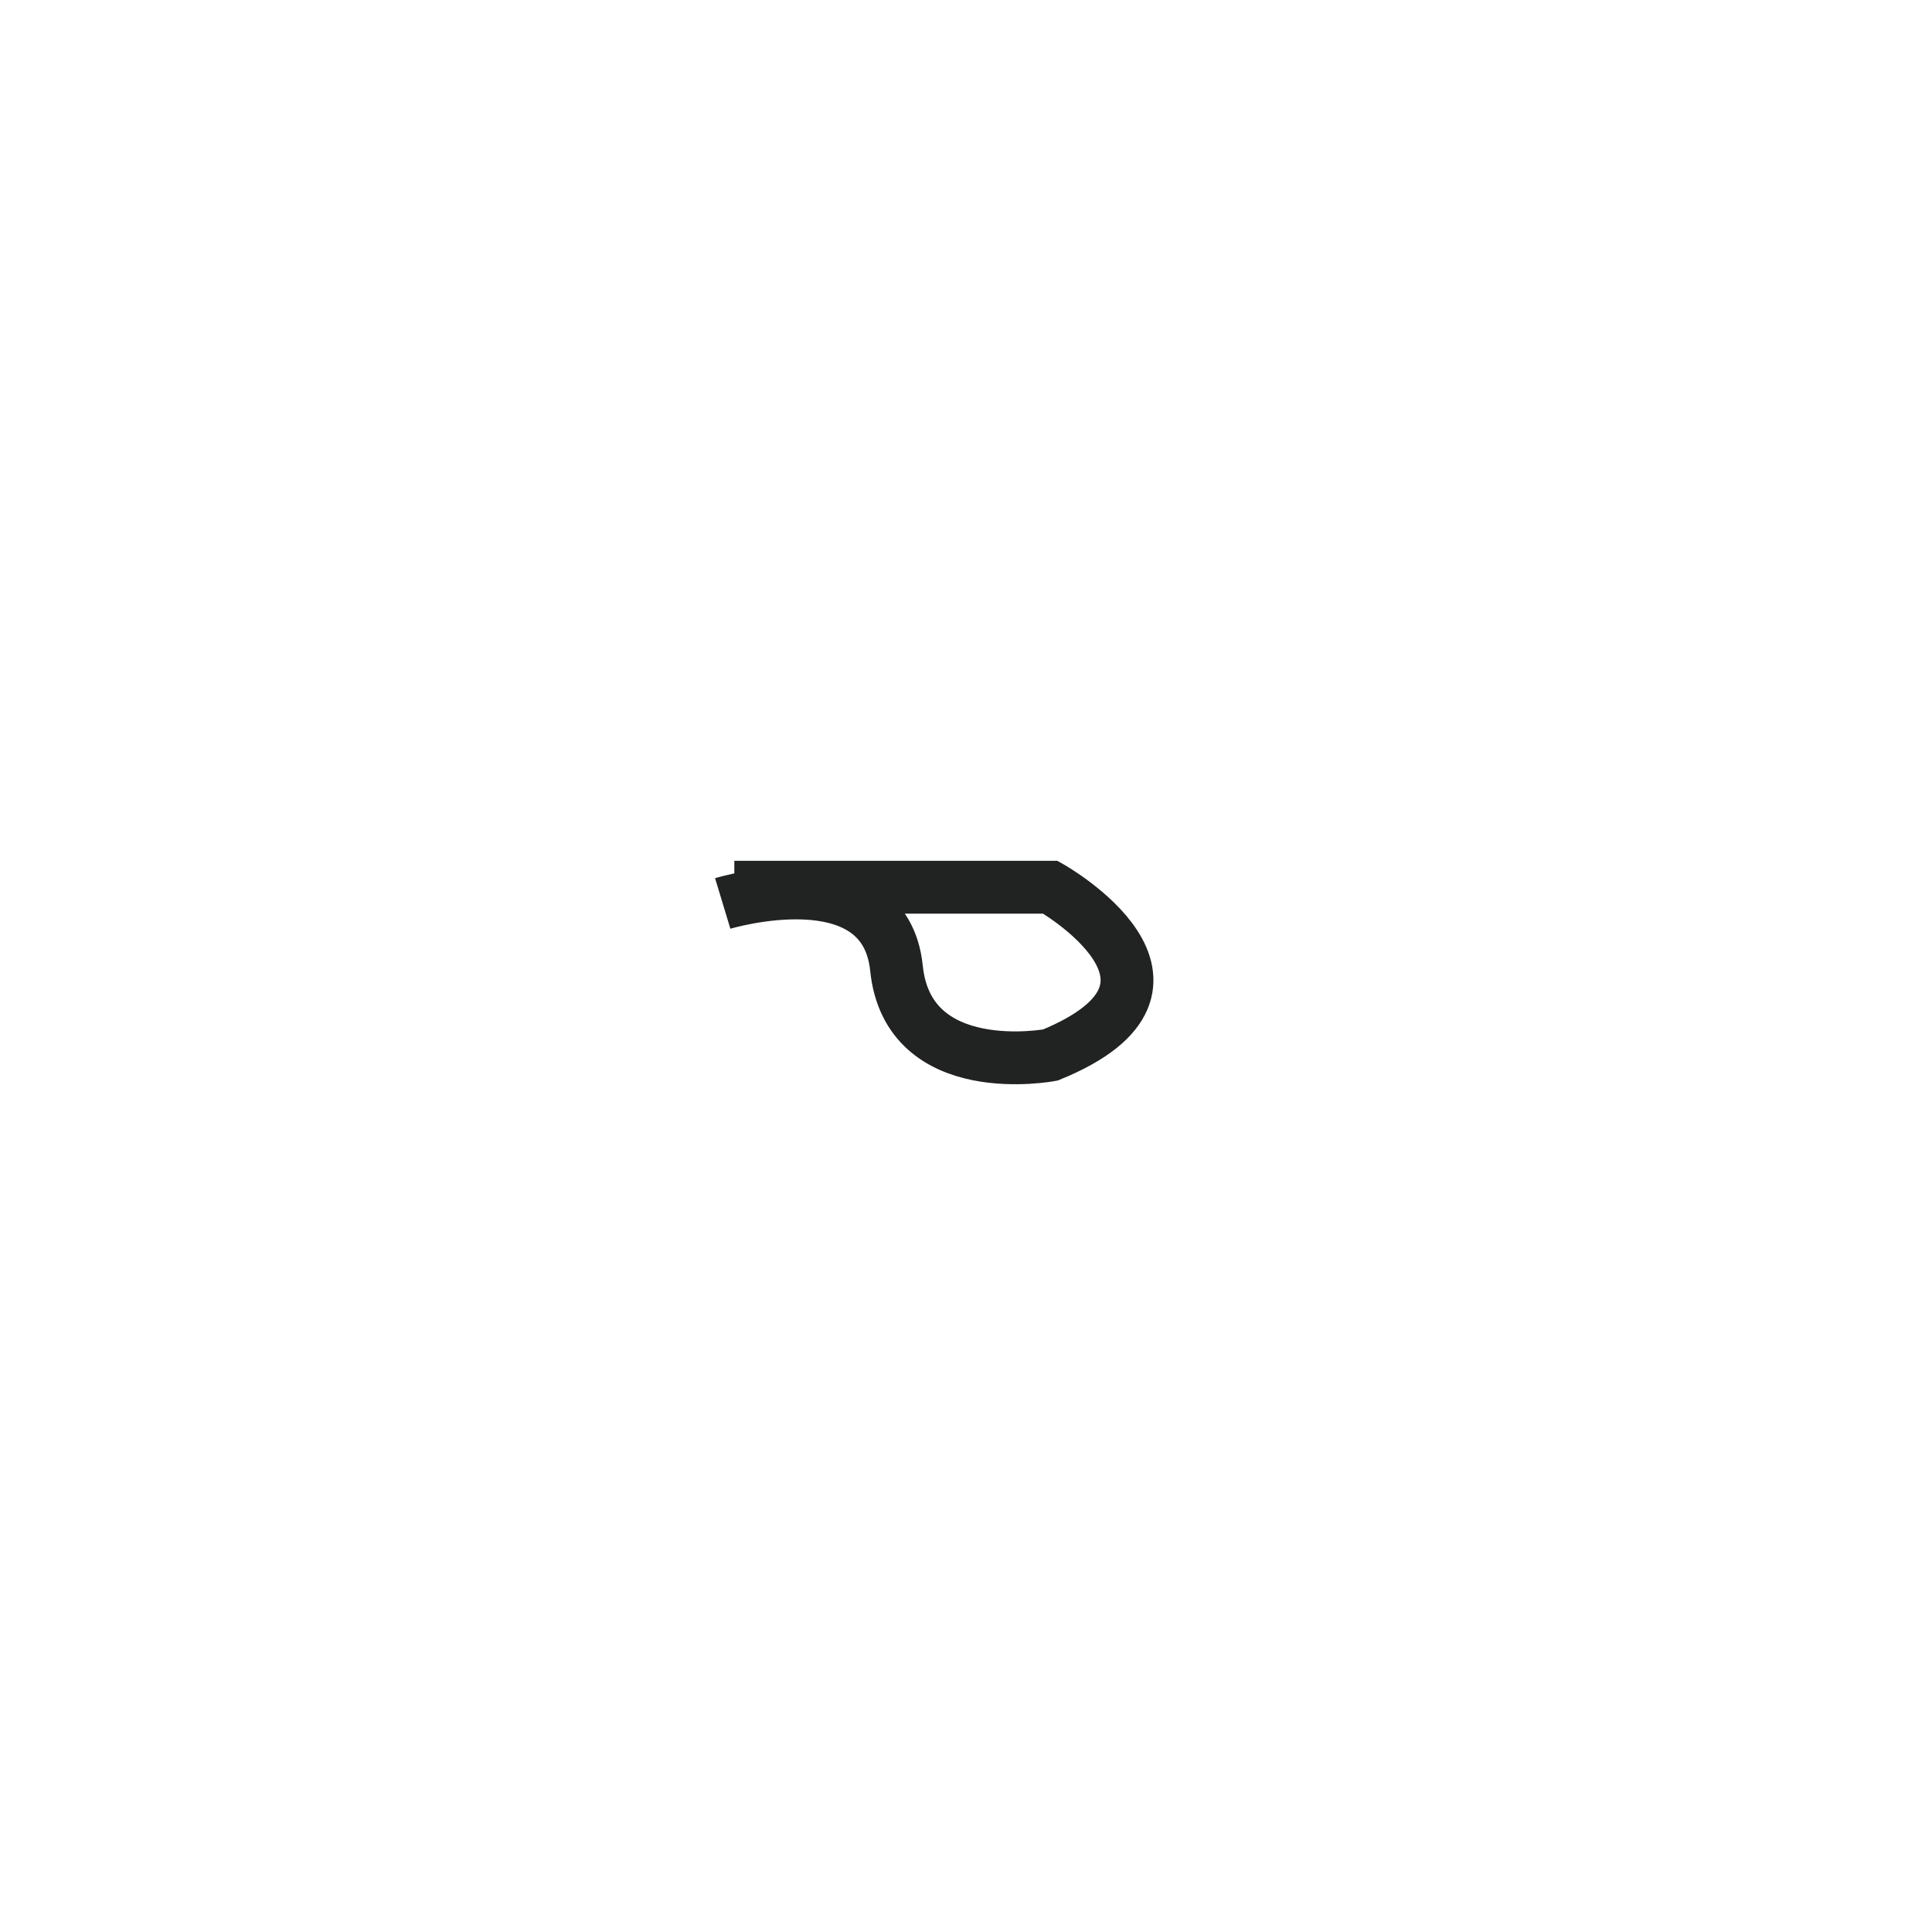
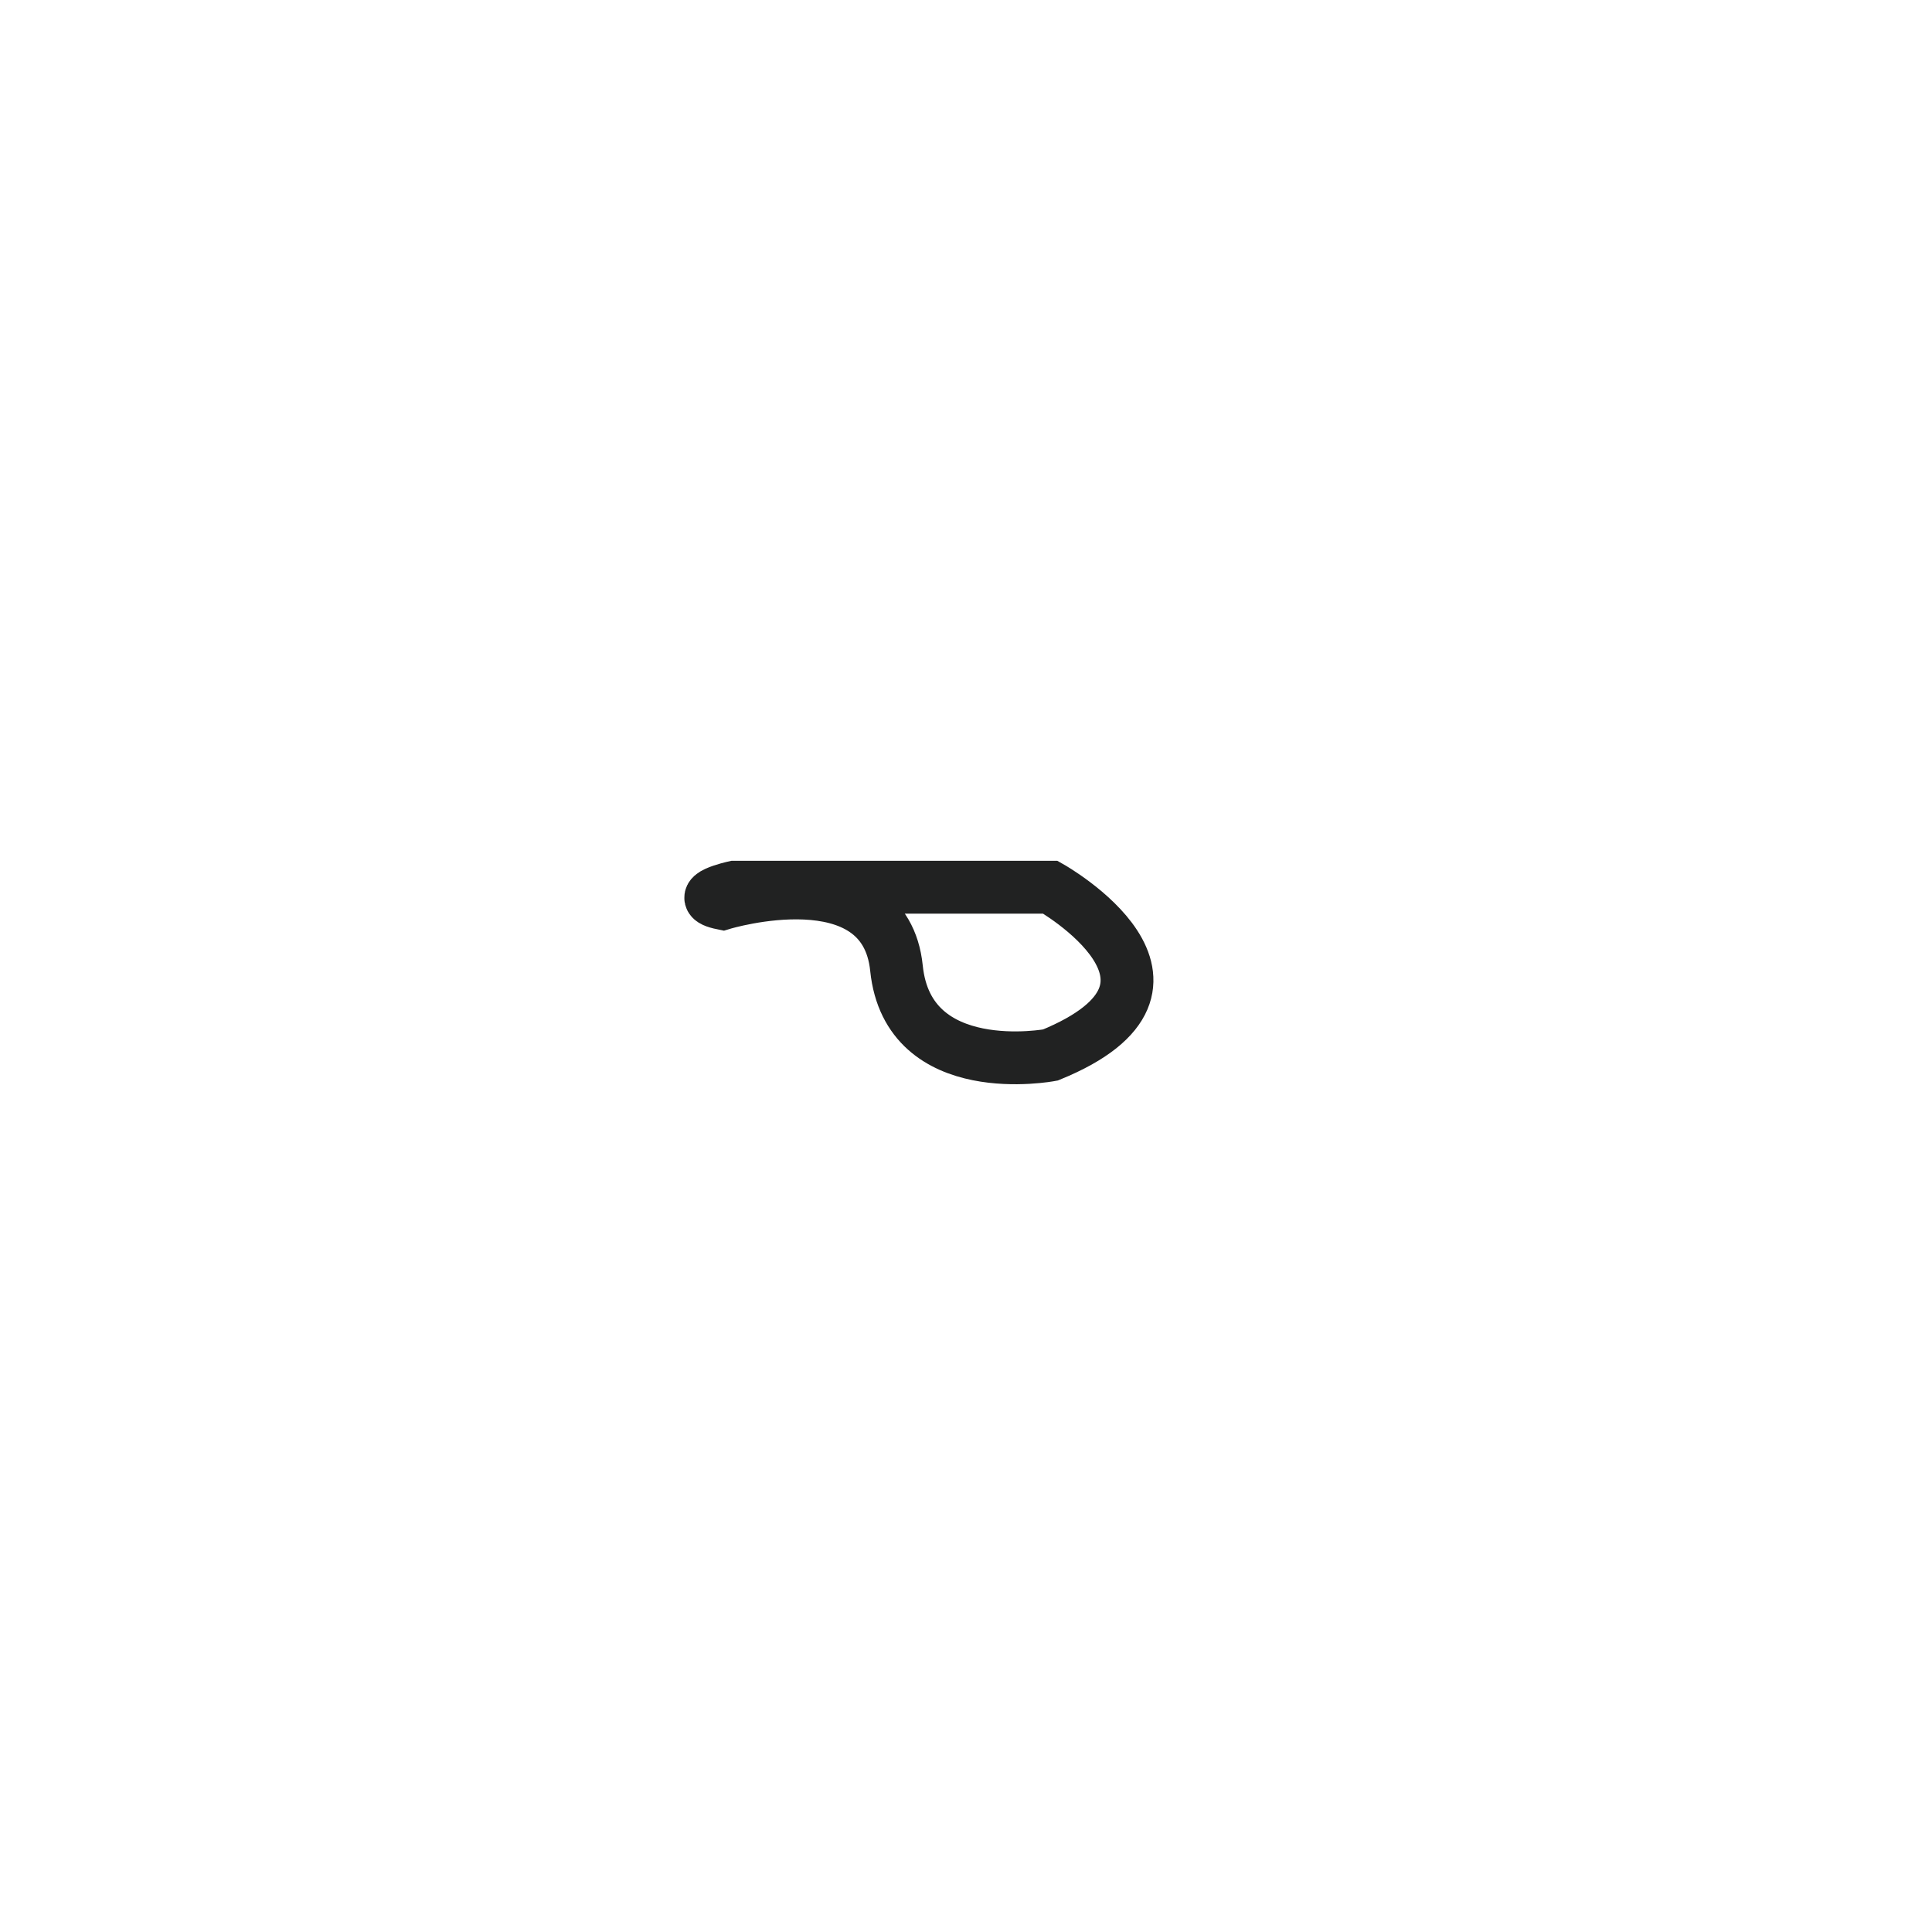
<svg xmlns="http://www.w3.org/2000/svg" version="1.1" id="Layer_1" x="0px" y="0px" width="512px" height="512px" viewBox="0 0 512 512" enable-background="new 0 0 512 512" xml:space="preserve">
-   <path fill="none" stroke="#212222" stroke-width="14" stroke-miterlimit="10" d="M194.605,235.122h42.972h40.786  c0,0,45.691,25.8,0,44.466c0,0-37.691,7.175-40.786-22.998s-46.05-17.163-46.05-17.163" />
+   <path fill="none" stroke="#212222" stroke-width="14" stroke-miterlimit="10" d="M194.605,235.122h42.972h40.786  c0,0,45.69,25.8,0,44.466c0,0-37.691,7.176-40.786-22.998c-3.095-30.173-46.05-17.163-46.05-17.163  C182.887,237.687,194.605,235.122,194.605,235.122z" />
</svg>
